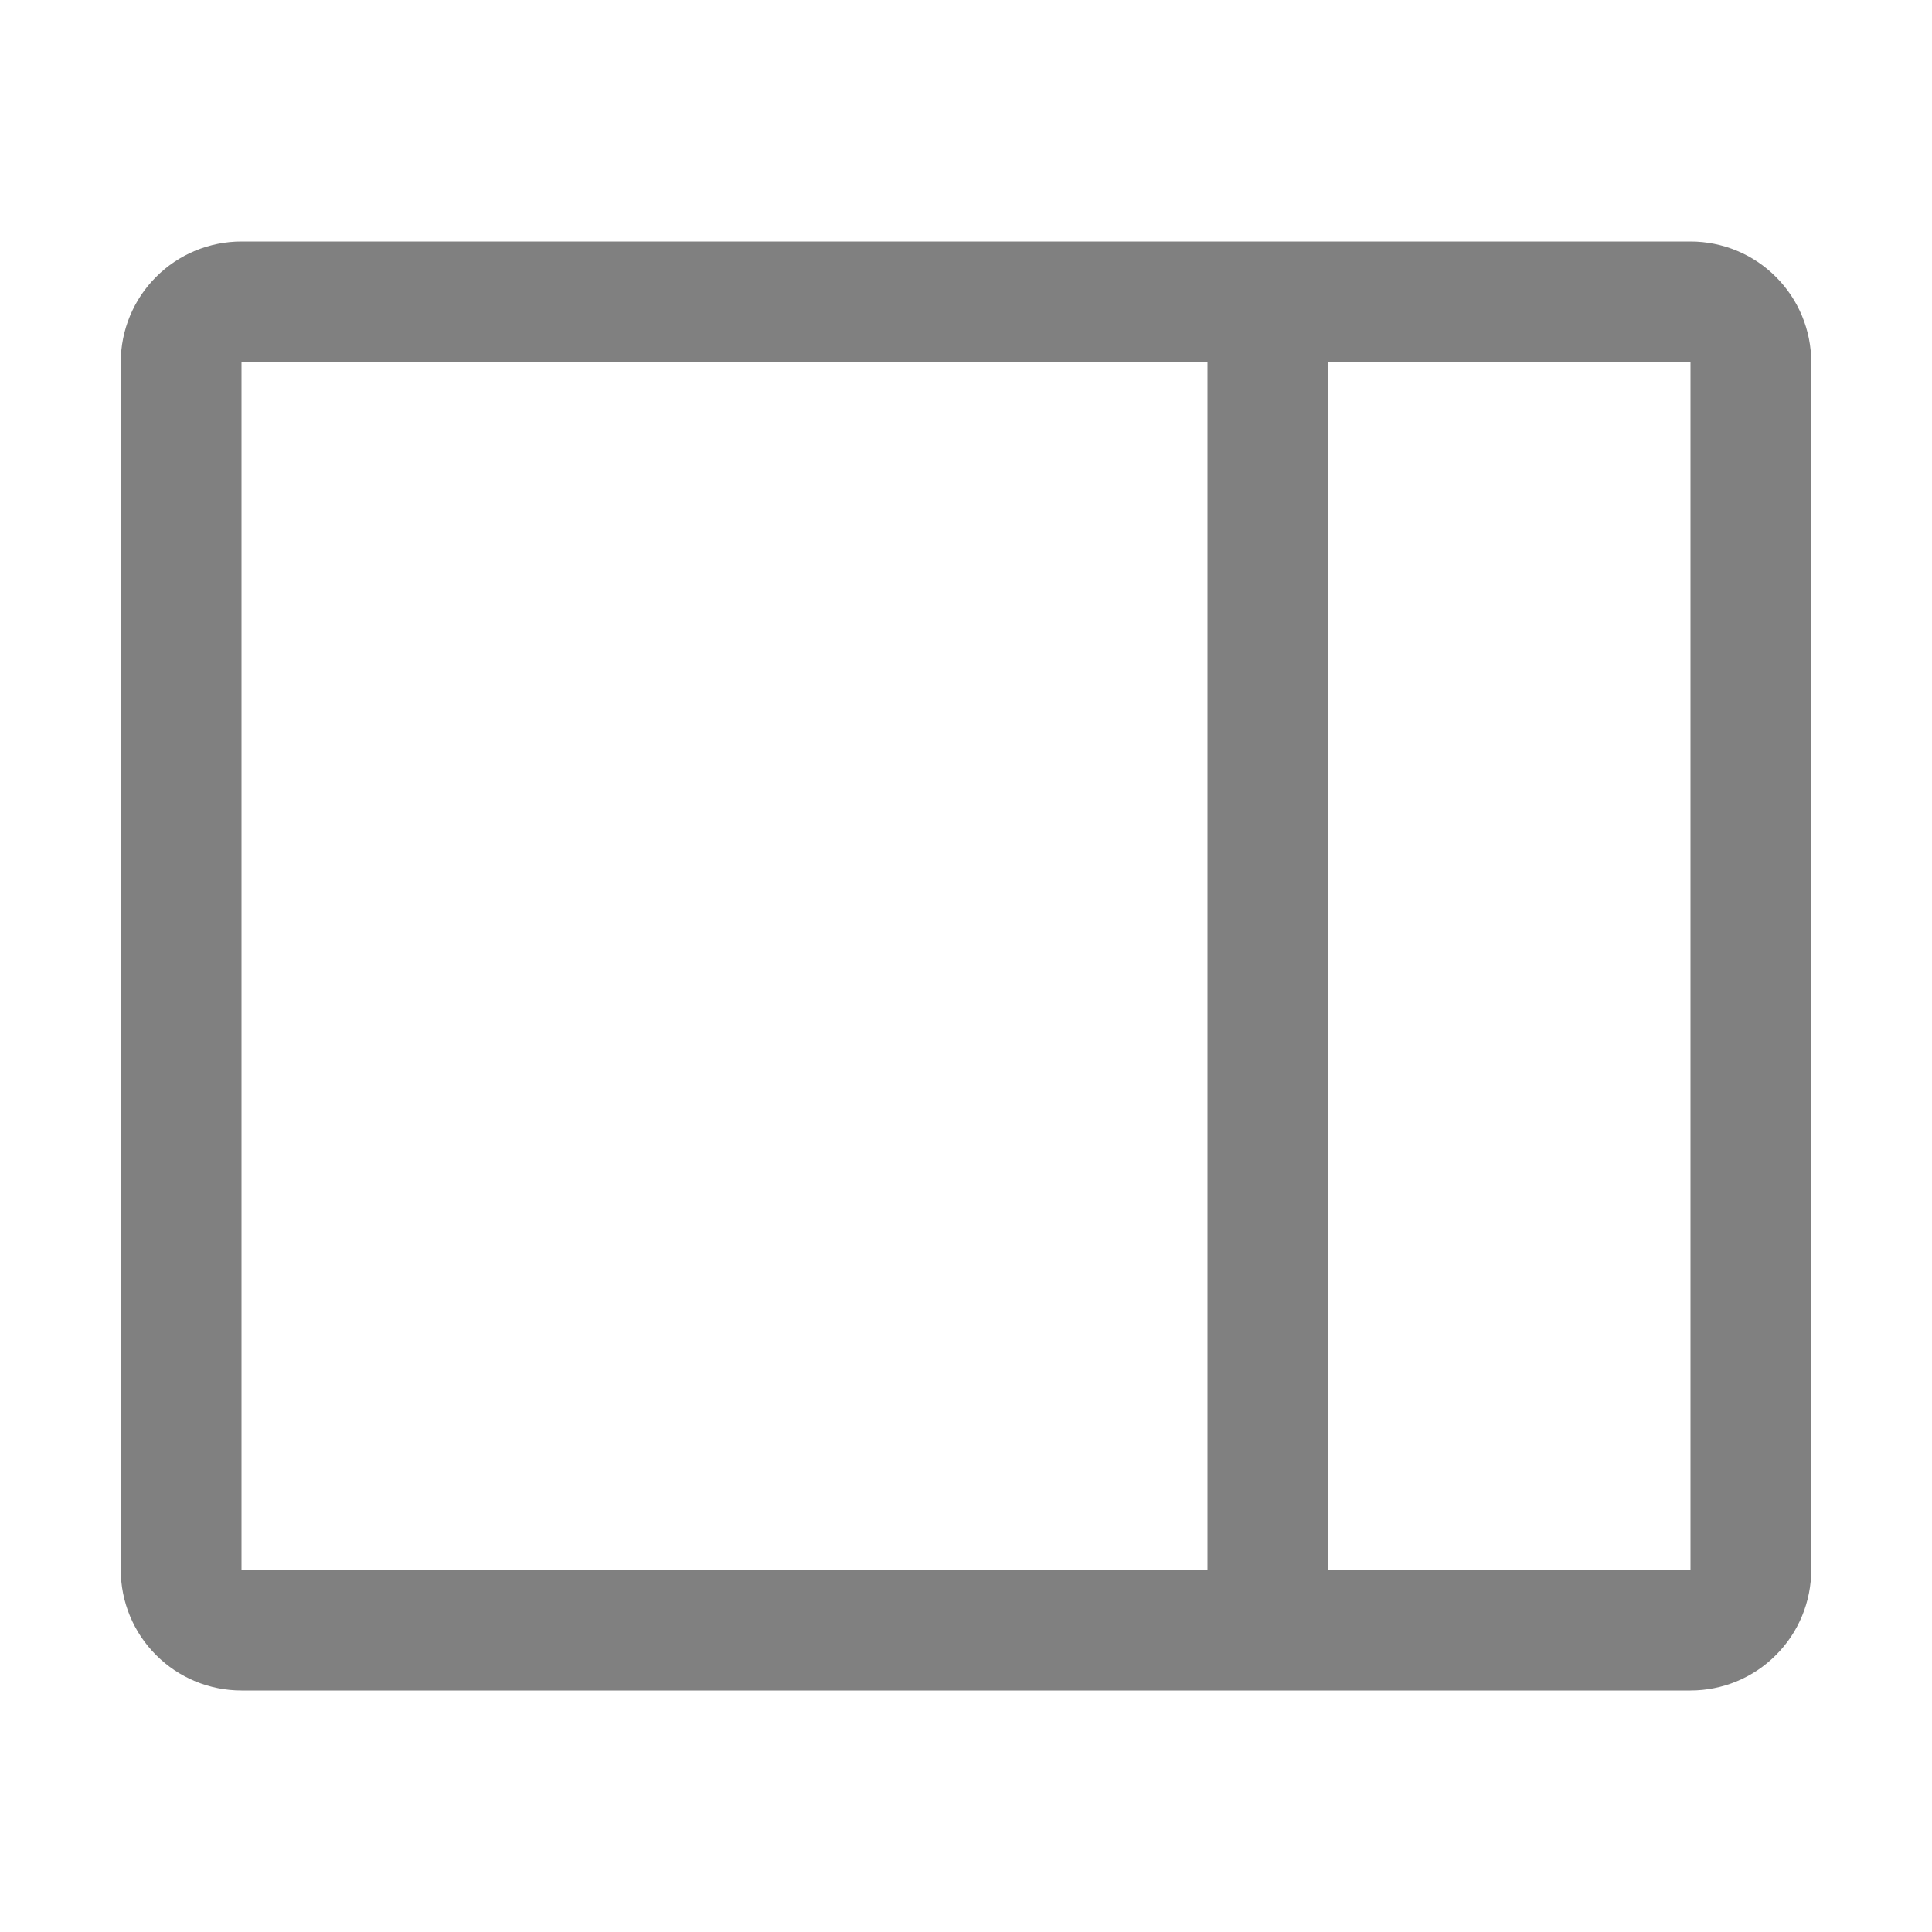
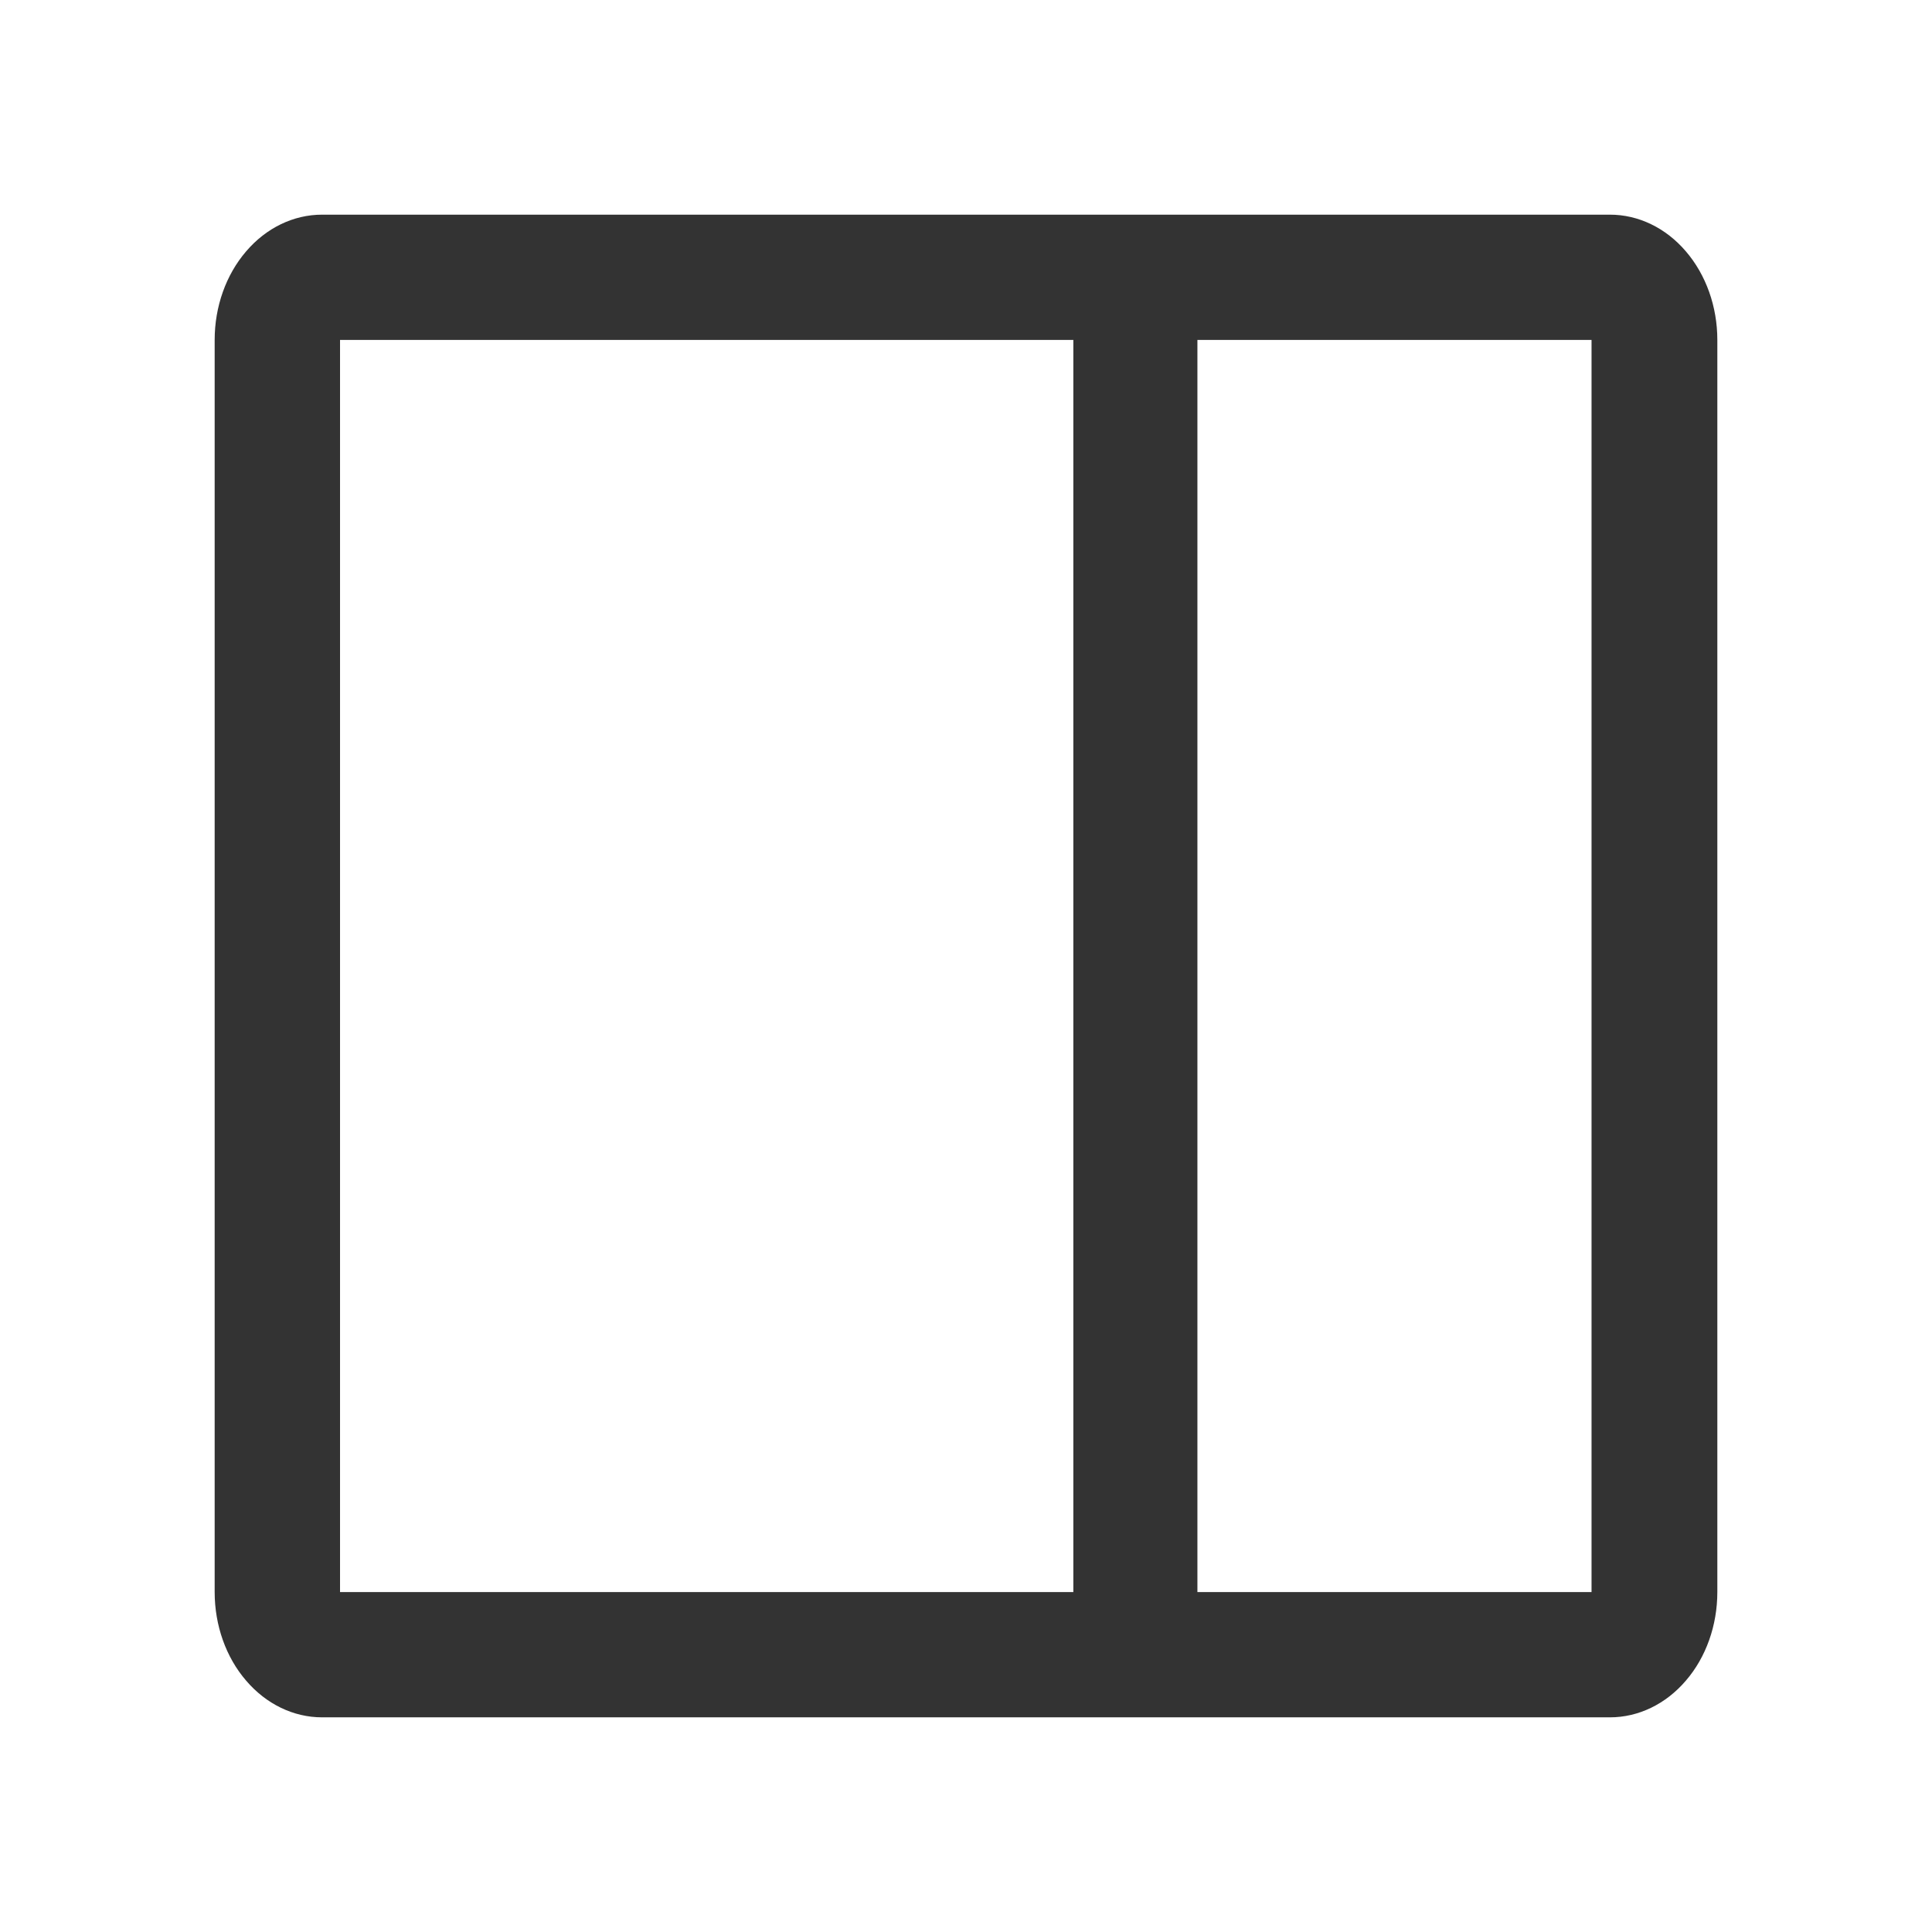
- <svg xmlns="http://www.w3.org/2000/svg" width="16" height="16" viewBox="0 0 16 16" fill="none">
-   <path d="M14 2H2C1.735 2 1.48 2.105 1.293 2.293C1.105 2.48 1 2.735 1 3V13C1 13.265 1.105 13.52 1.293 13.707C1.48 13.895 1.735 14 2 14H14C14.265 14 14.52 13.895 14.707 13.707C14.895 13.52 15 13.265 15 13V3C15 2.735 14.895 2.48 14.707 2.293C14.52 2.105 14.265 2 14 2ZM2 3H10V13H2V3ZM14 13H11V3H14V13Z" fill="#808080" />
+ <svg xmlns="http://www.w3.org/2000/svg" width="18" height="18" viewBox="0 0 18 18" fill="none">
+   <path d="M15 2H3C2.735 2 2.48 2.123 2.293 2.342C2.105 2.561 2 2.857 2 3.167V14.833C2 15.143 2.105 15.44 2.293 15.658C2.48 15.877 2.735 16 3 16H15C15.265 16 15.52 15.877 15.707 15.658C15.895 15.44 16 15.143 16 14.833V3.167C16 2.857 15.895 2.561 15.707 2.342C15.52 2.123 15.265 2 15 2ZM3.168 3.167H6.448H10V9V14.833H3.168V9V3.167ZM14.828 14.833H11.156V9V3.167H14.828V9V14.833Z" fill="#333333" />
</svg>
